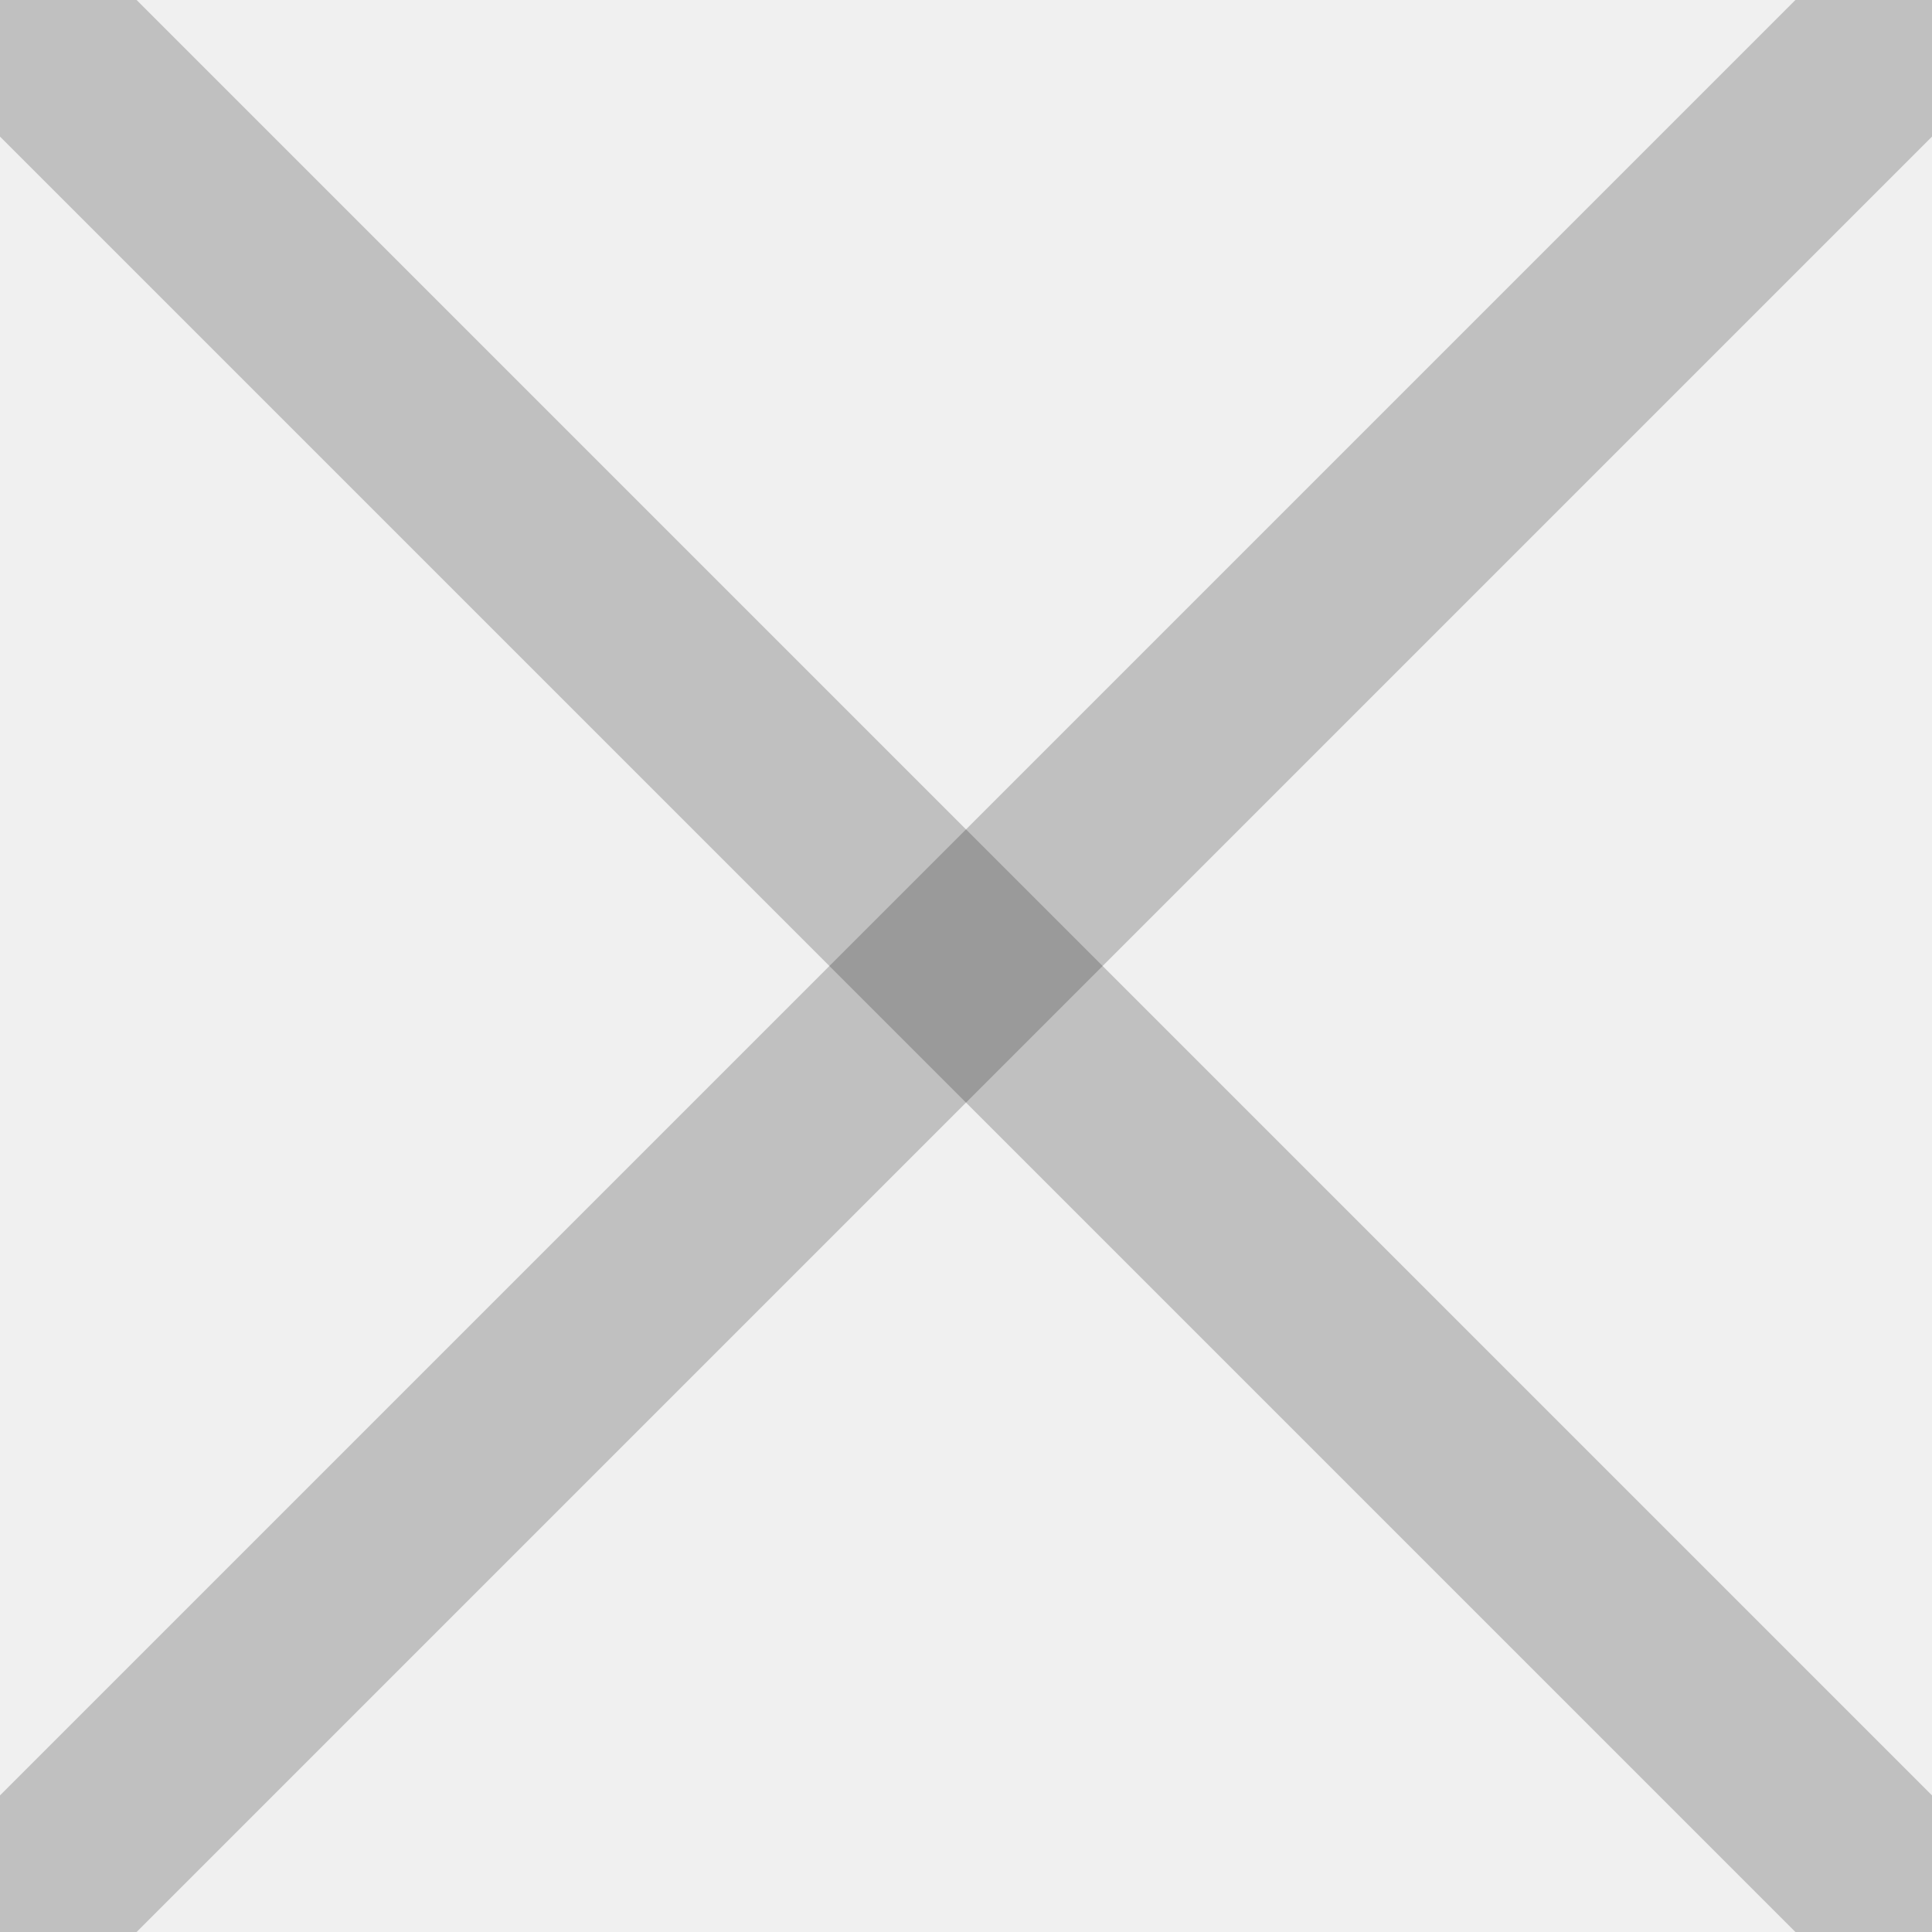
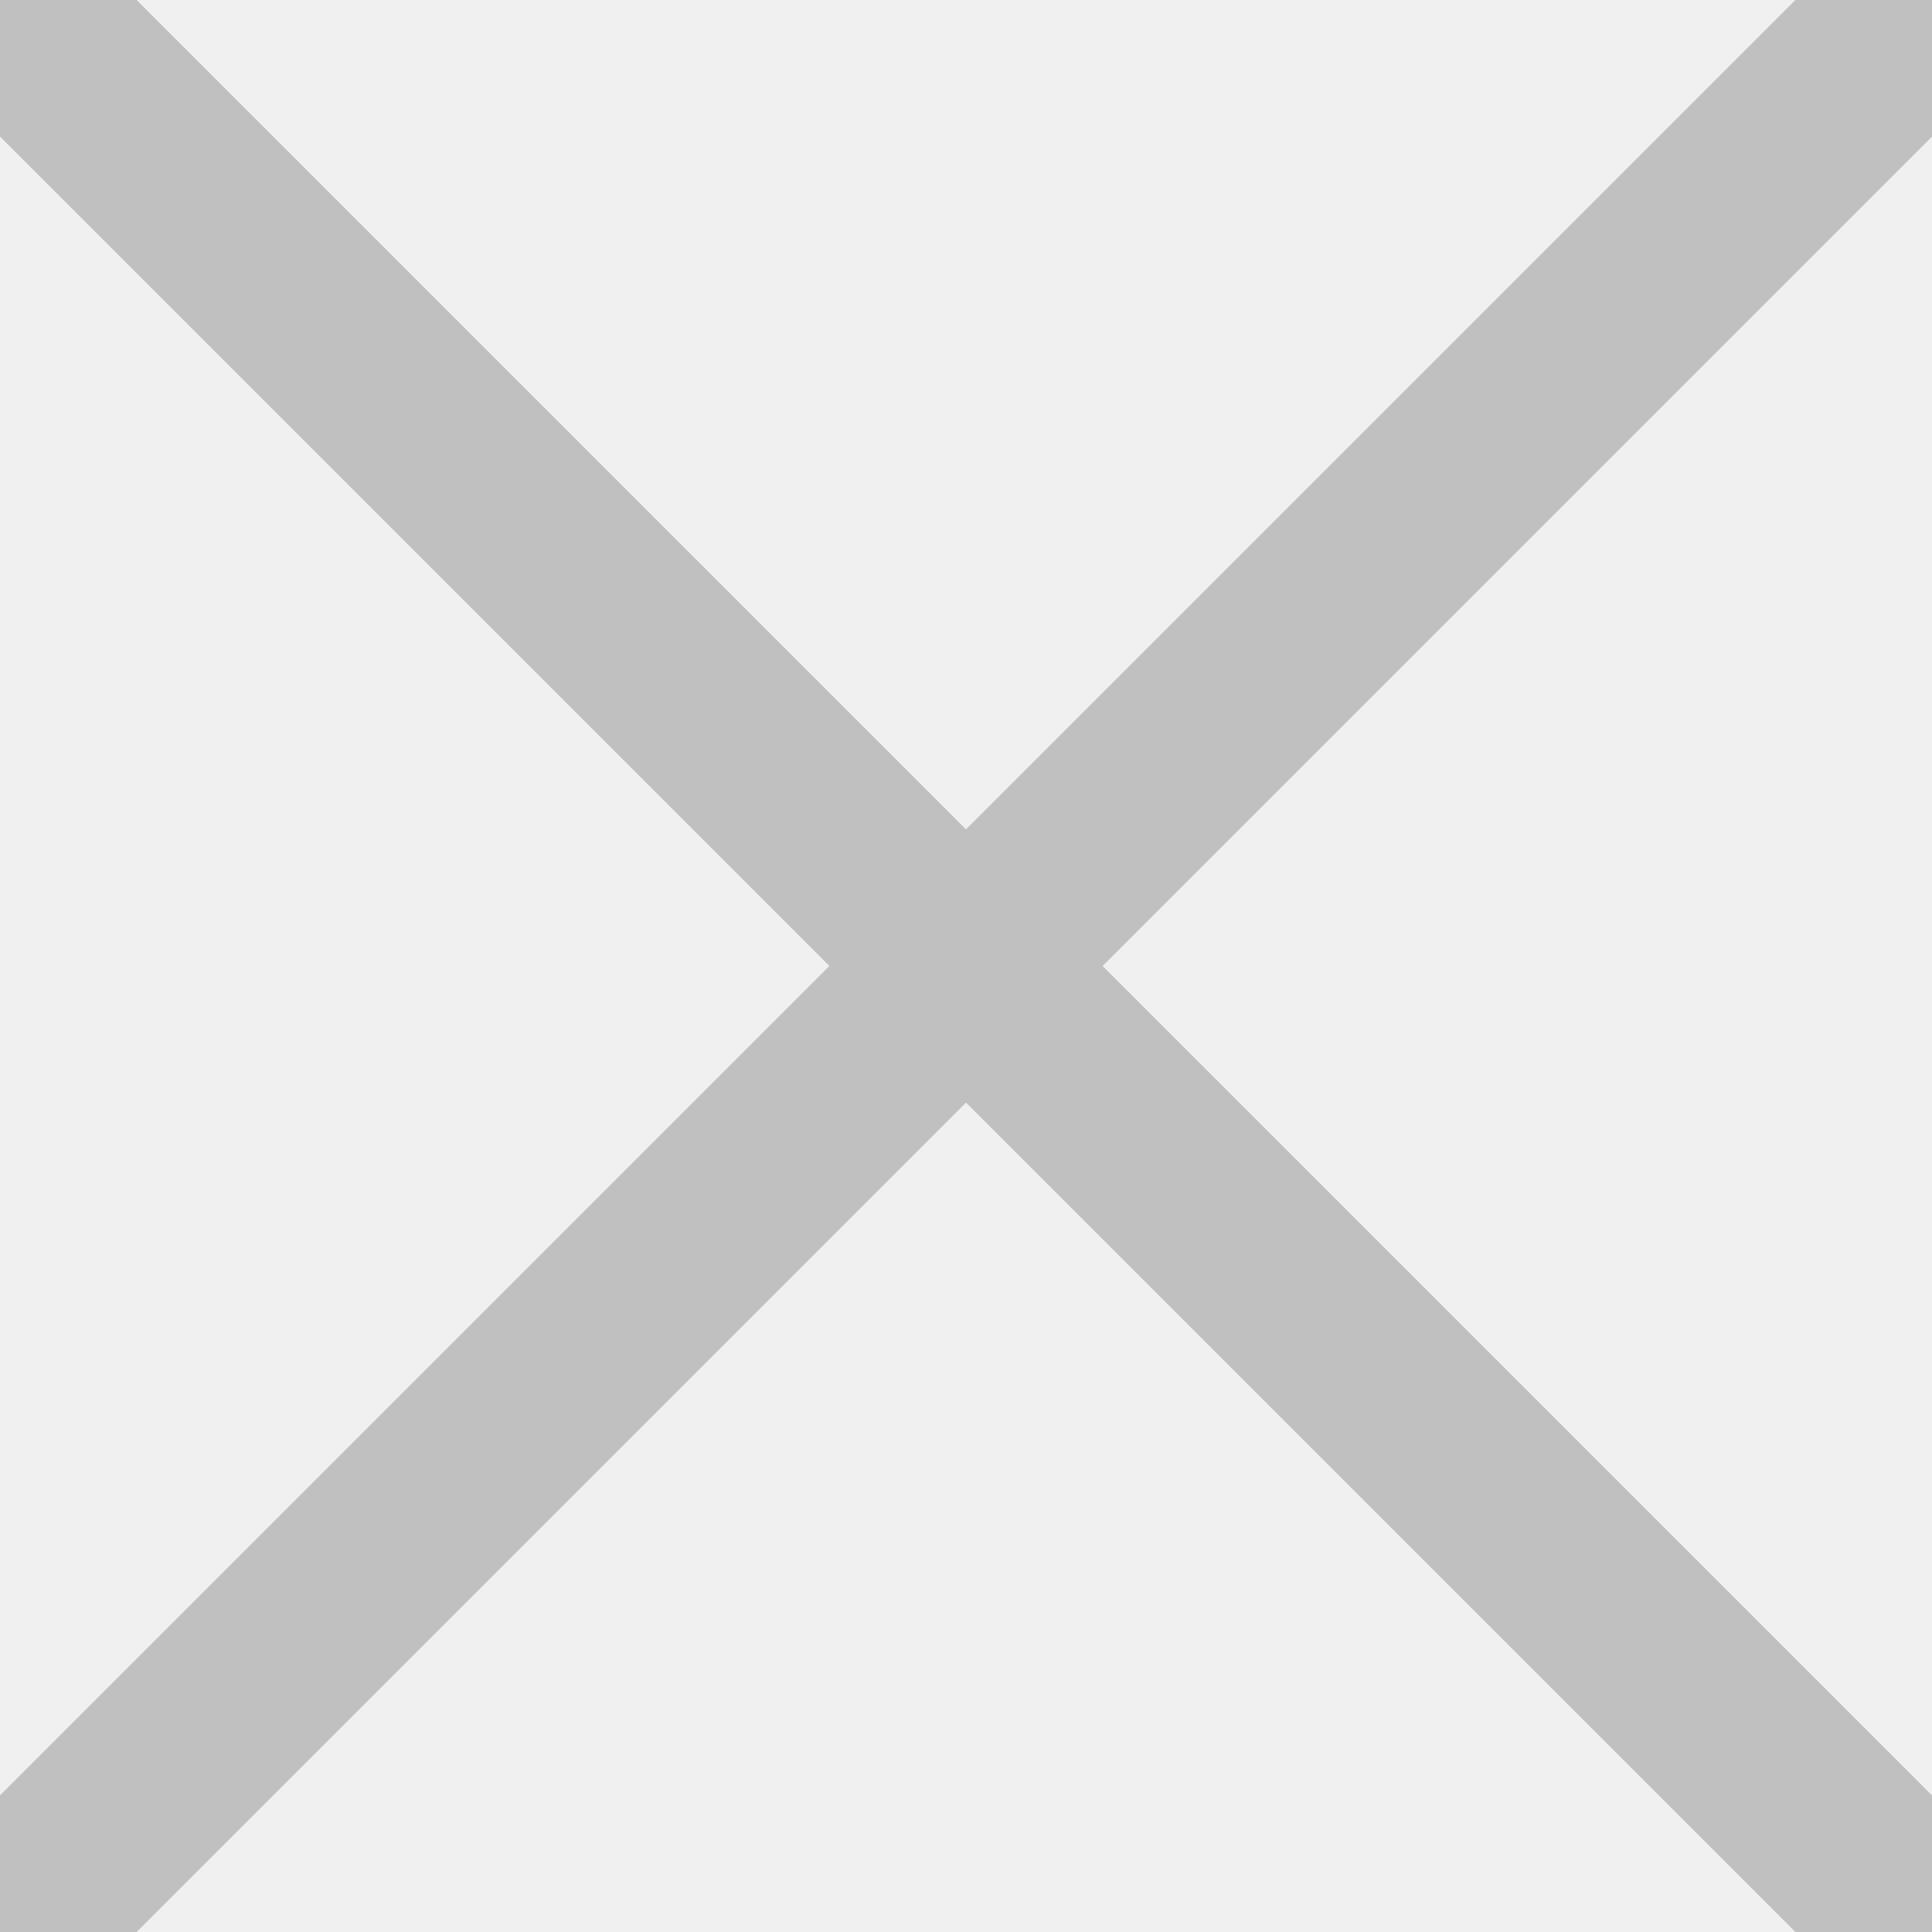
<svg xmlns="http://www.w3.org/2000/svg" width="10" height="10" viewBox="0 0 10 10" fill="none">
-   <g clip-path="url(#clip0)">
-     <path d="M0 0L5 5L0 10" stroke="black" stroke-opacity="0.2" />
-     <path d="M10 10L5 5L10 1.22737e-06" stroke="black" stroke-opacity="0.2" />
+   <g clip-path="url(#clip0)" stroke="#000" stroke-opacity=".2">
+     <path d="M0 0l5 5-5 5m10 0L5 5l5-5" />
  </g>
  <defs>
    <clipPath id="clip0">
-       <rect width="10" height="10" fill="white" />
+       <path fill="#fff" d="M0 0h10v10H0z" />
    </clipPath>
  </defs>
</svg>
